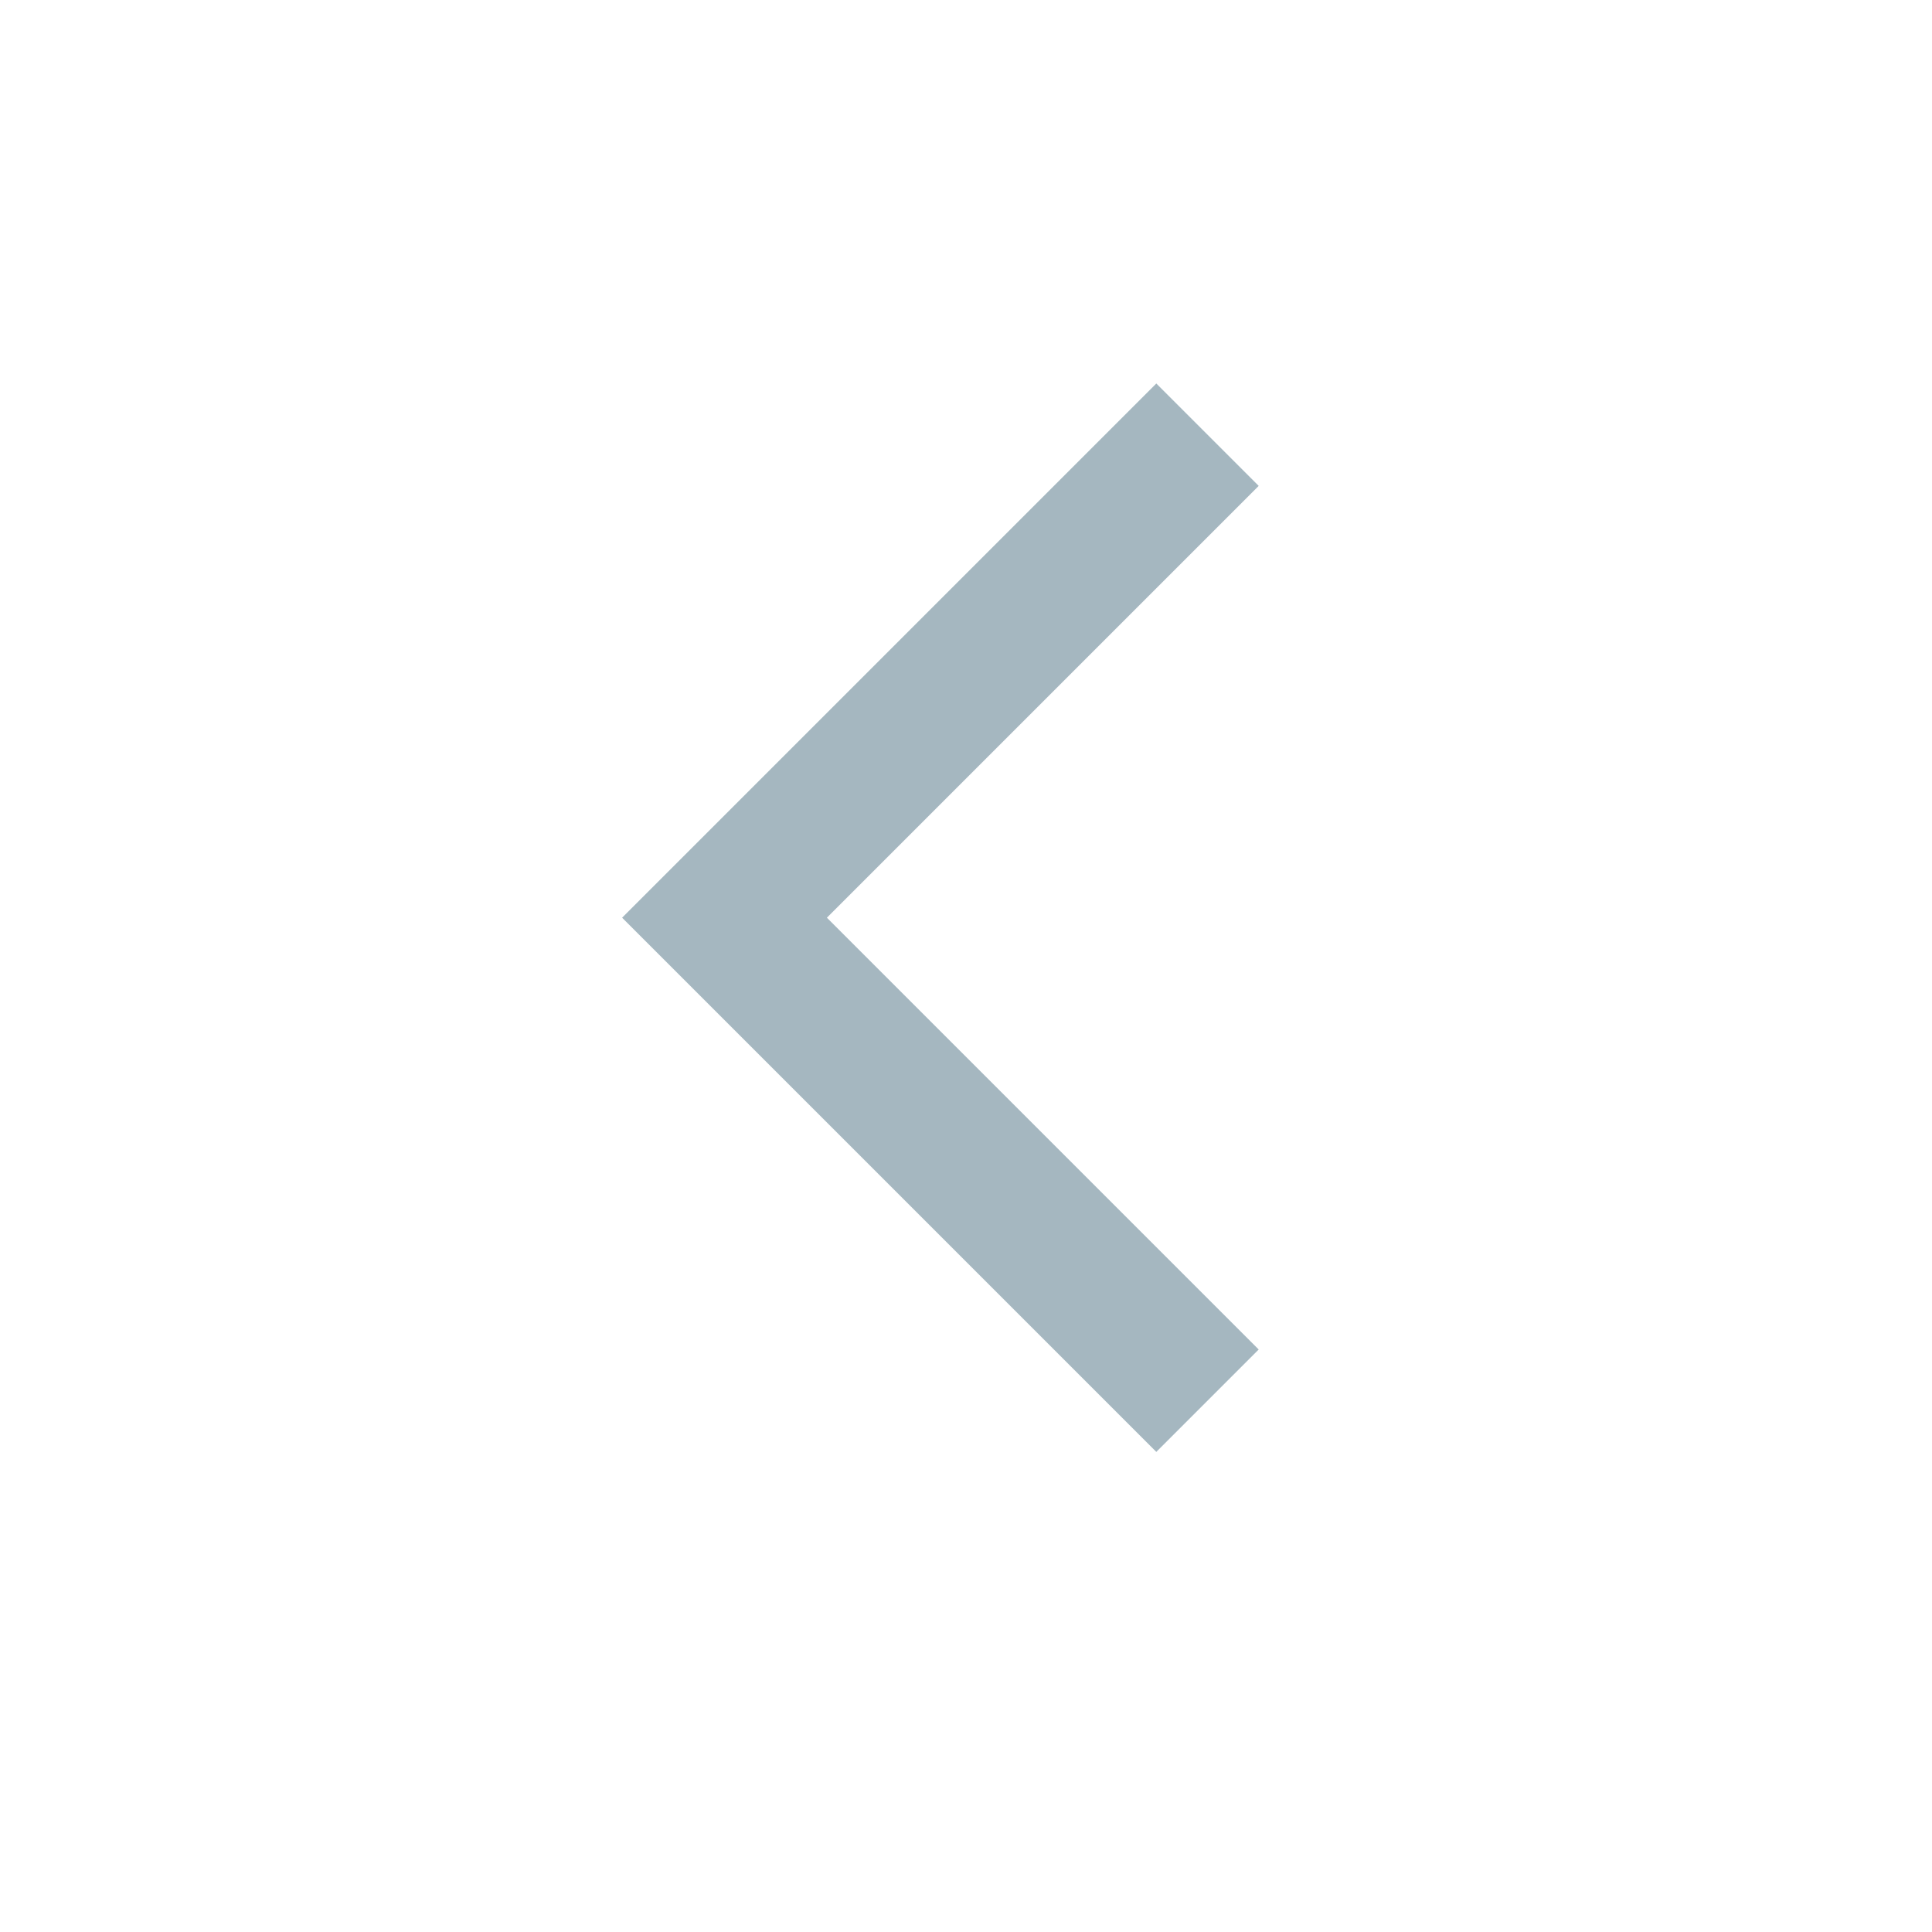
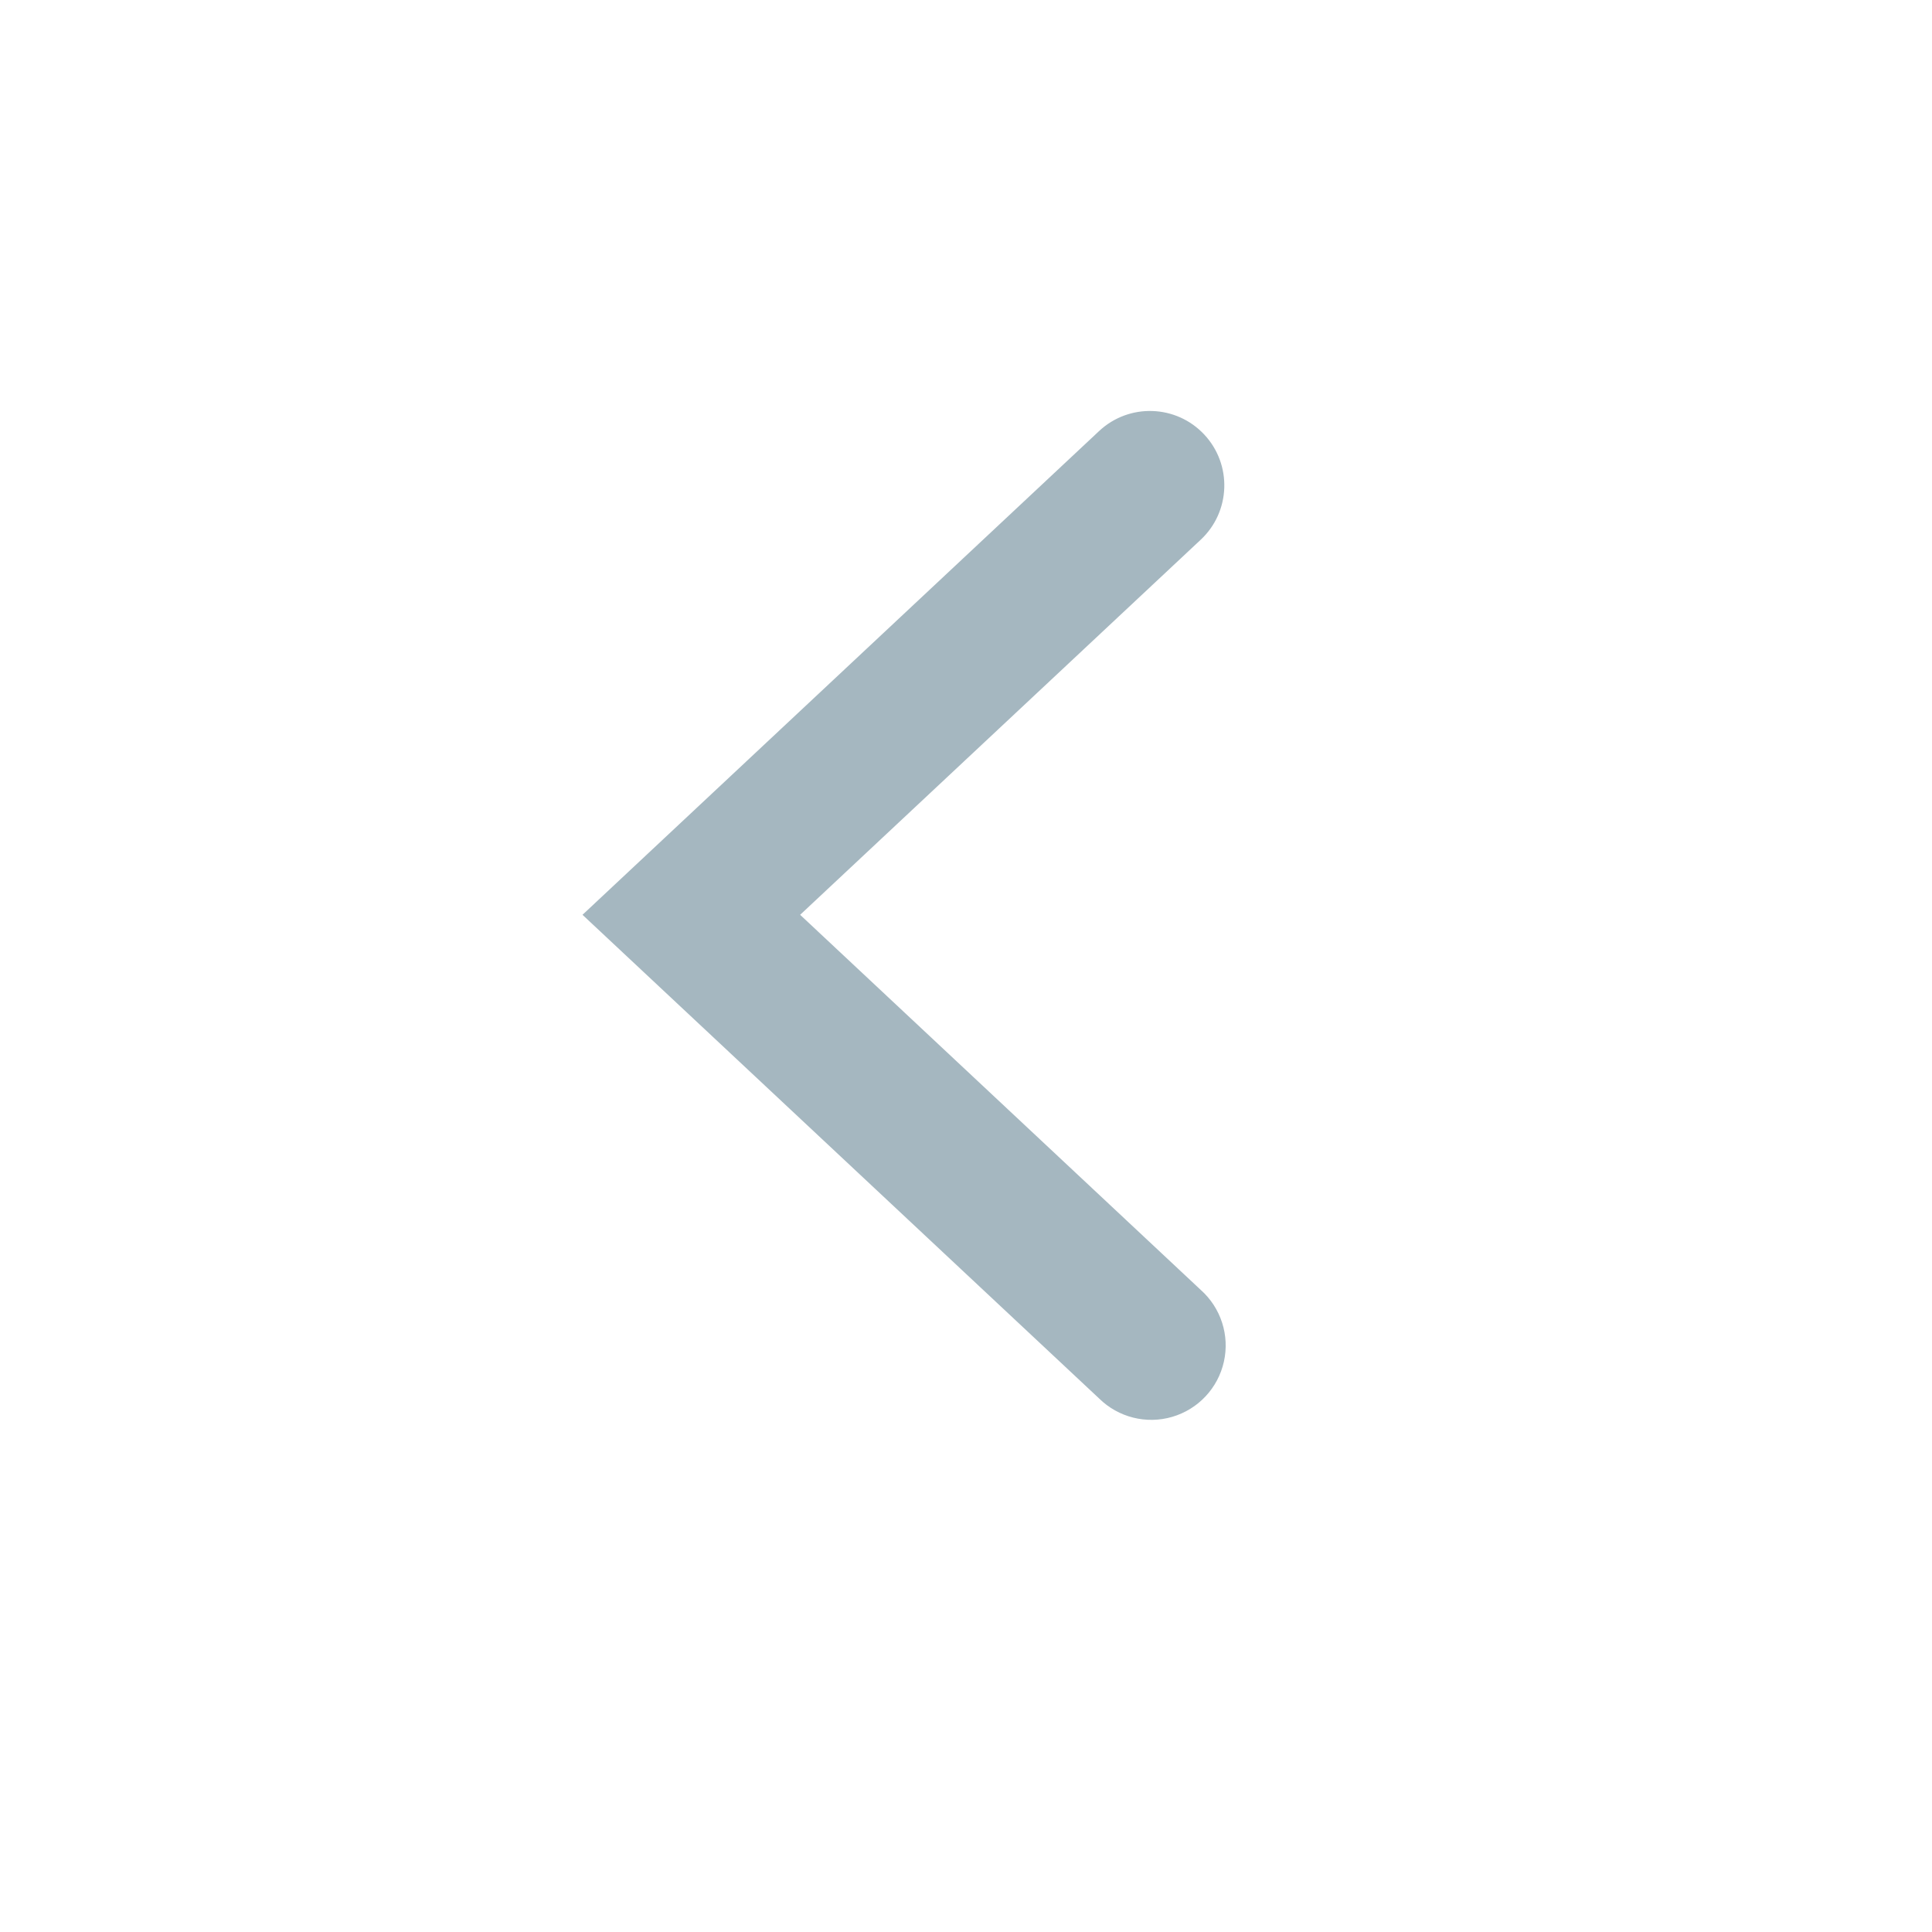
<svg xmlns="http://www.w3.org/2000/svg" width="20" height="20" fill="none" viewBox="0 0 20 20">
  <g class="20x20/Outline/arrow_left">
-     <path fill="#A5B7C0" fill-rule="evenodd" d="m11.97 3.97 1.06 1.06L8.56 9.5l4.47 4.47-1.06 1.06L6.44 9.5l5.53-5.53Z" class="Primary" clip-rule="evenodd" />
+     <path fill="#A5B7C0" fill-rule="evenodd" d="M11.378 4.462a.77.77 0 1 1 1.052 1.125L8.283 9.47l4.147 3.883a.77.77 0 1 1-1.052 1.124L6.03 9.47l5.348-5.008Z" class="Primary" clip-rule="evenodd" />
  </g>
</svg>
